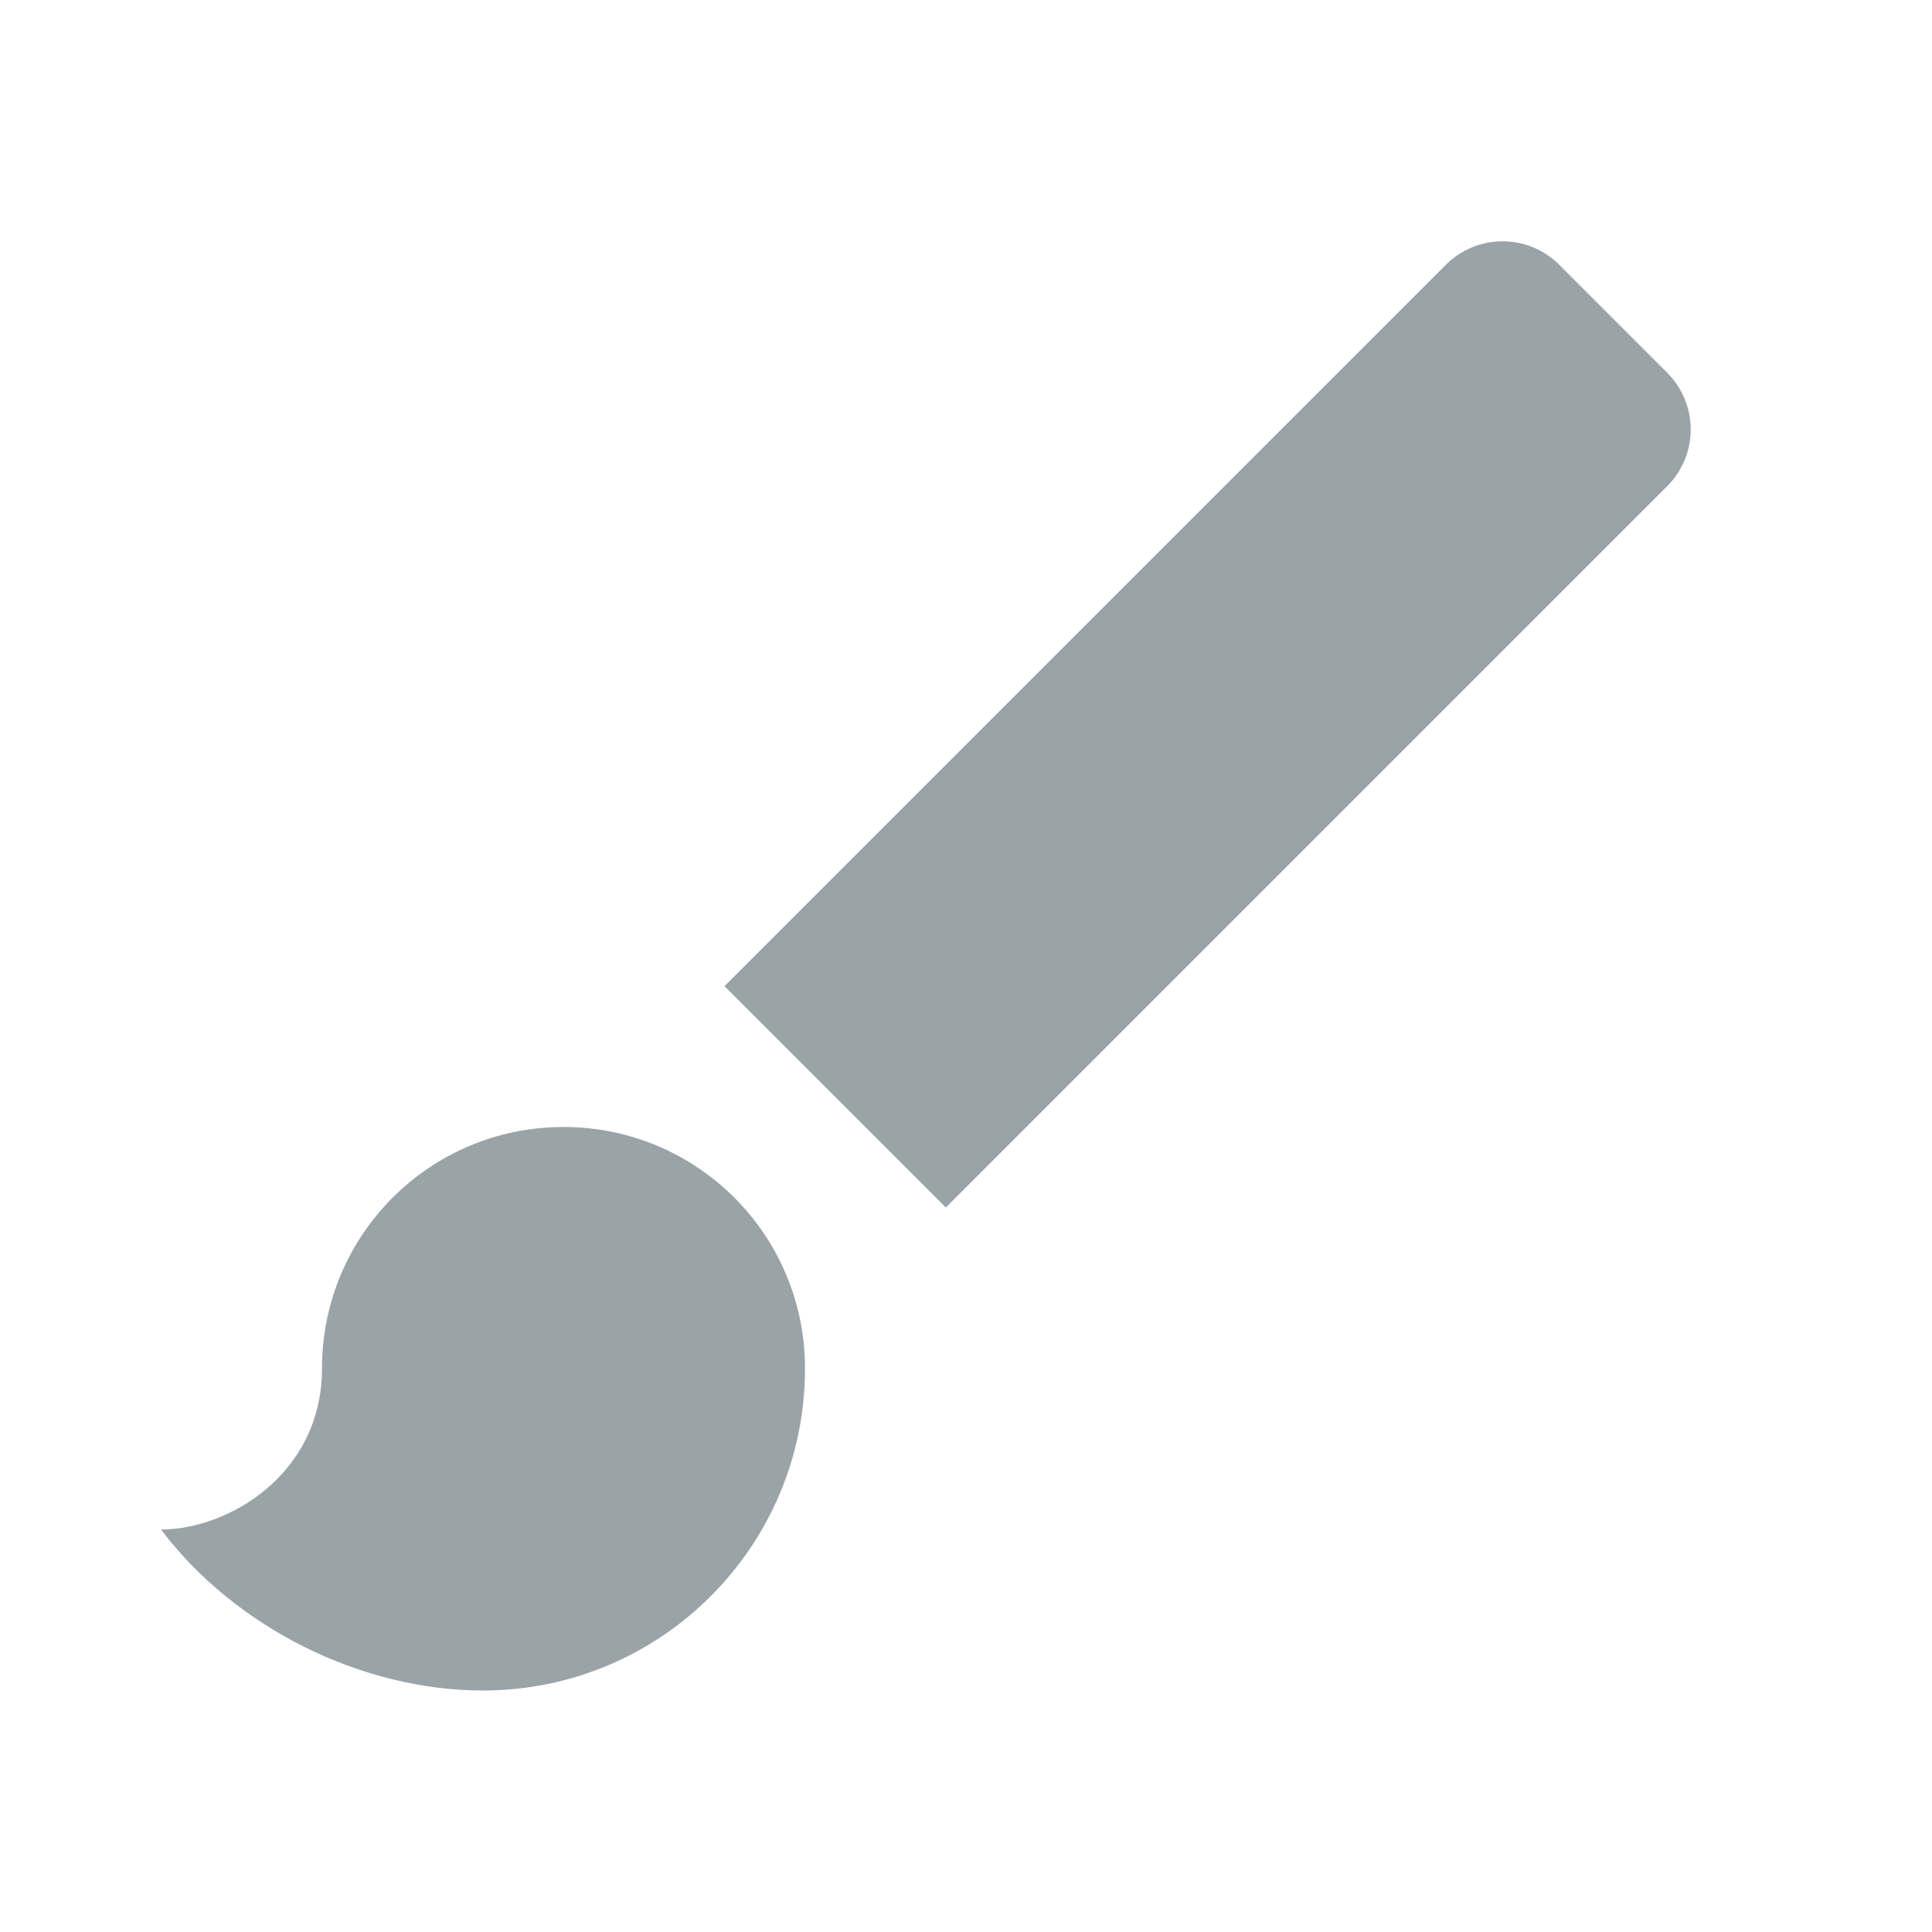
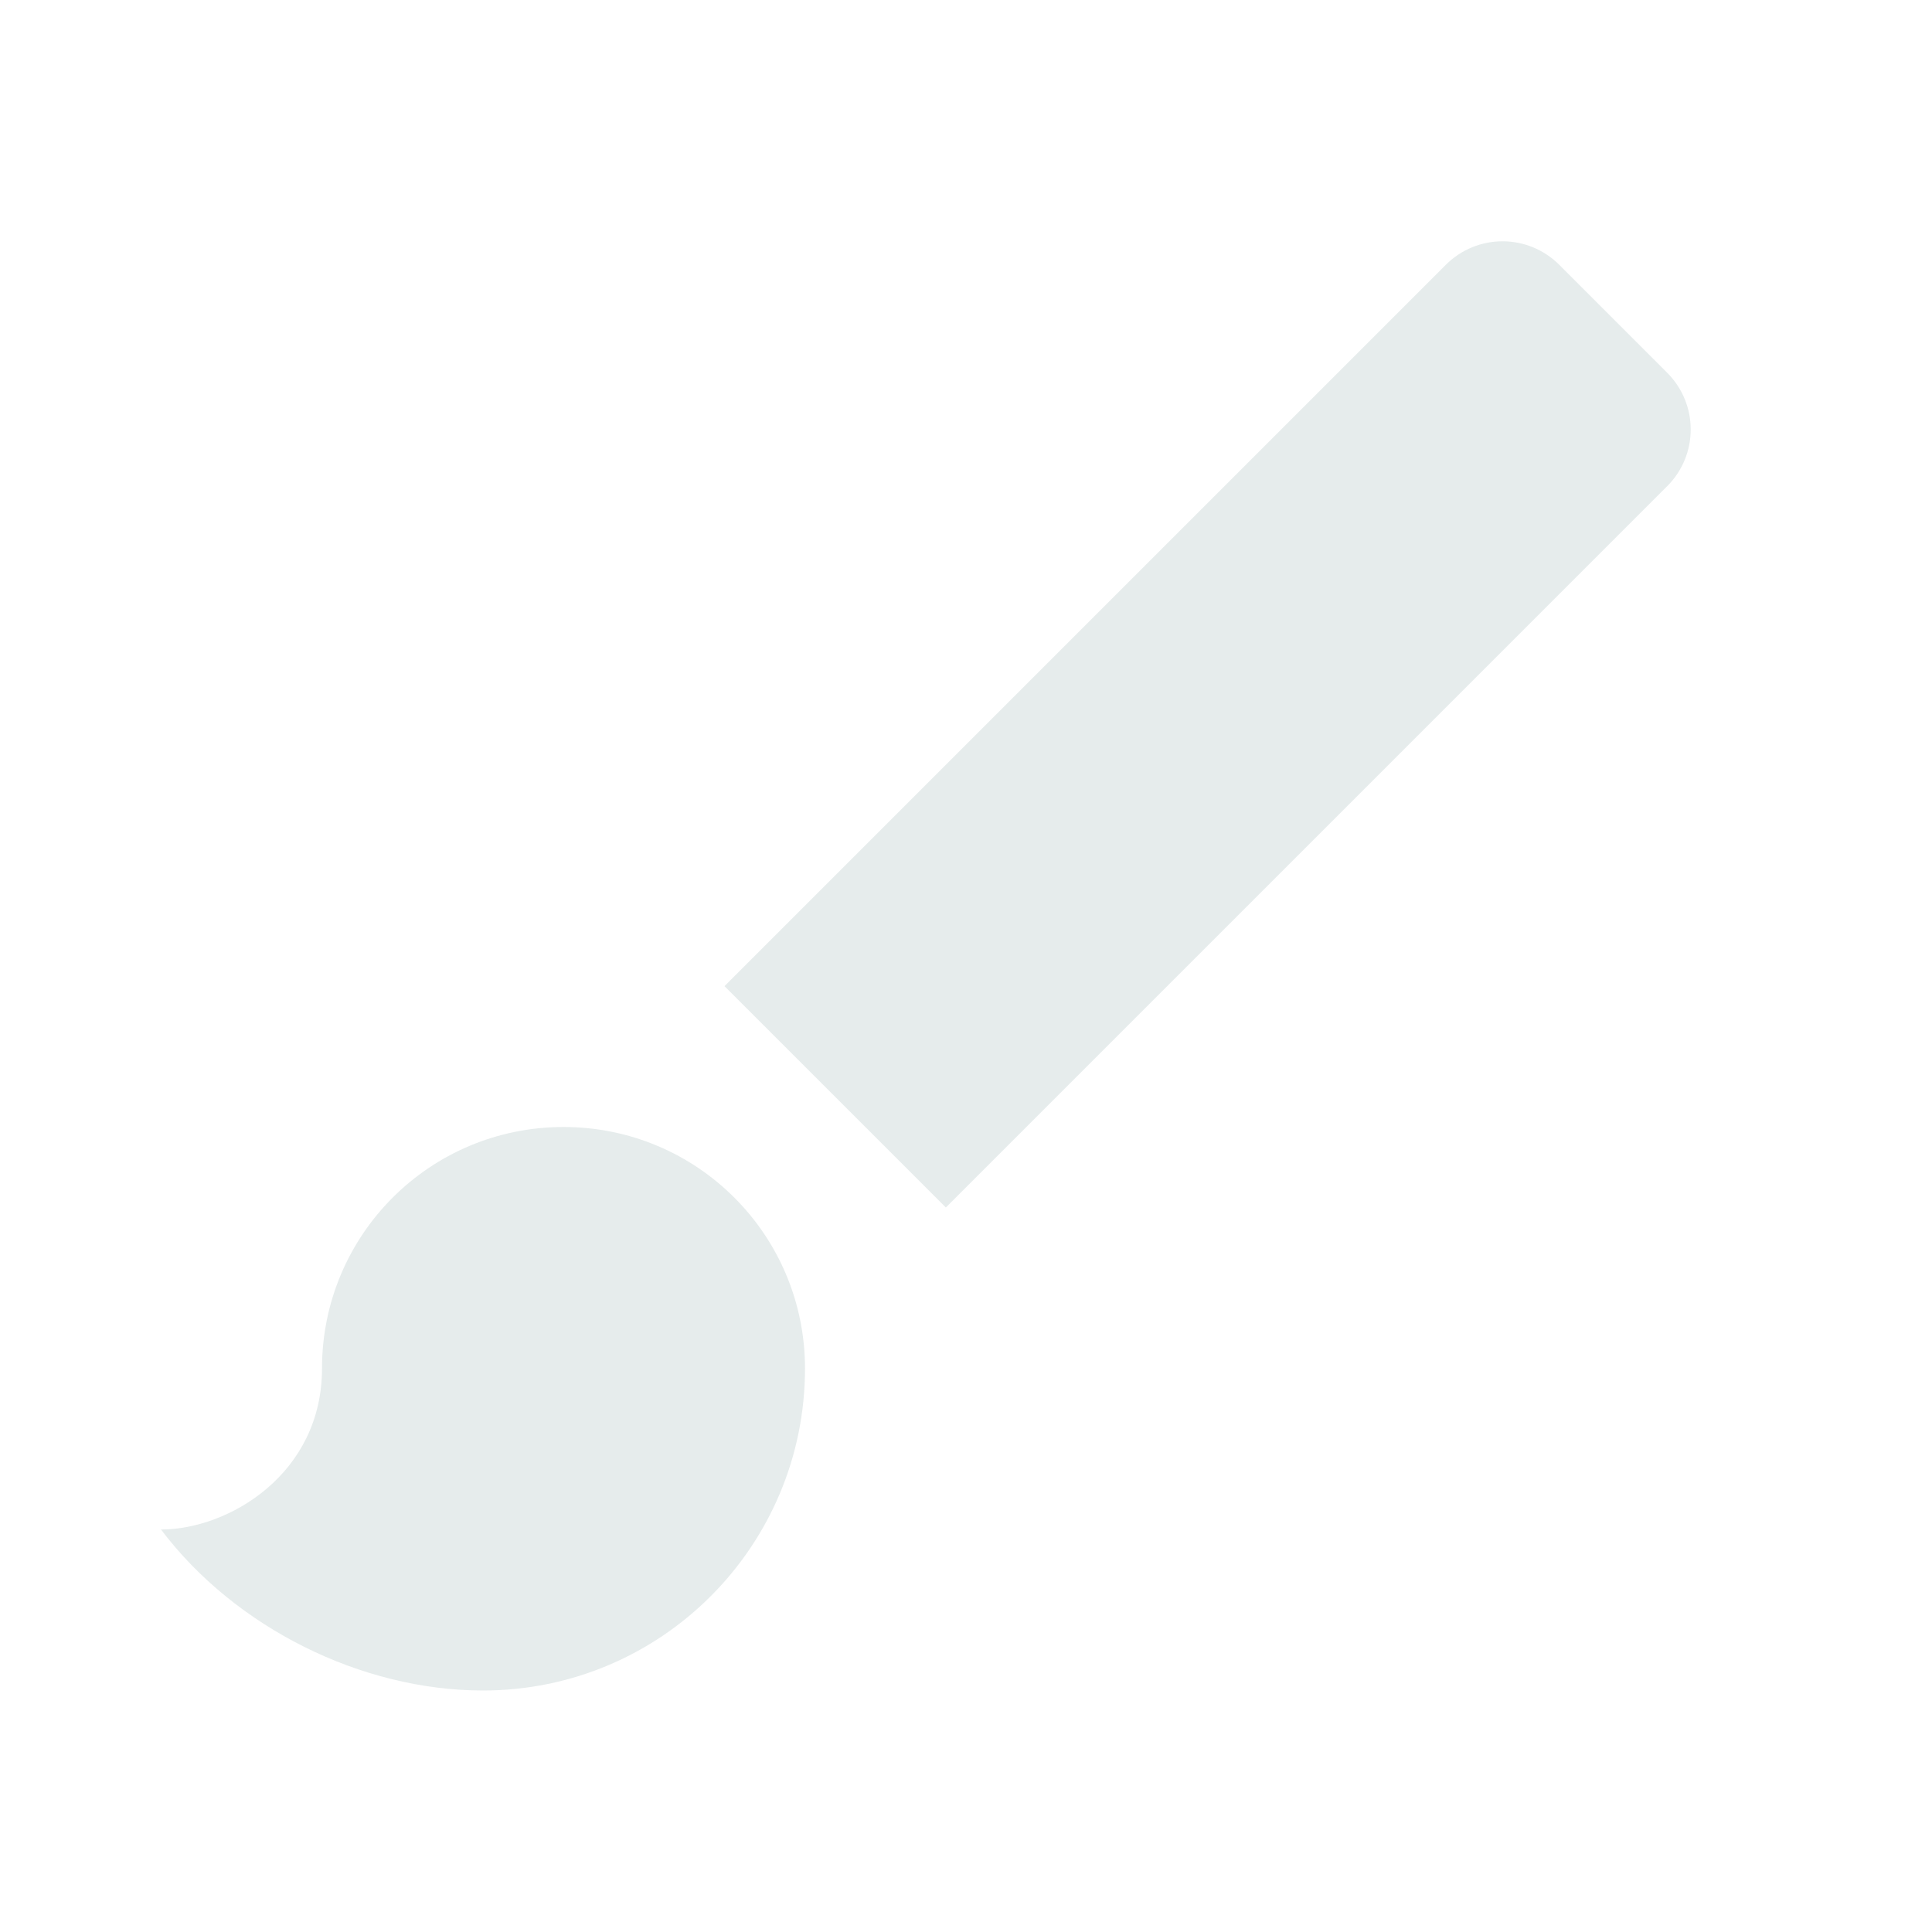
<svg xmlns="http://www.w3.org/2000/svg" viewBox="0 0 24 24" width="24" height="24">
-   <path fill="#9aa3a8" d="M7 14c-1.66 0-3 1.34-3 3 0 1.31-1.16 2-2 2 .92 1.22 2.49 2 4 2 2.21 0 4-1.79 4-4 0-1.66-1.34-3-3-3zm13.71-9.37-1.34-1.34c-.39-.39-1.02-.39-1.41 0L9 12.25 11.75 15l8.96-8.96c.39-.39.39-1.02 0-1.41z" />
+   <path fill="#e6ecec" d="M7 14c-1.66 0-3 1.34-3 3 0 1.31-1.16 2-2 2 .92 1.22 2.49 2 4 2 2.21 0 4-1.79 4-4 0-1.66-1.34-3-3-3zm13.71-9.37-1.34-1.34c-.39-.39-1.02-.39-1.41 0L9 12.25 11.75 15l8.96-8.96c.39-.39.39-1.02 0-1.41z" />
</svg>
